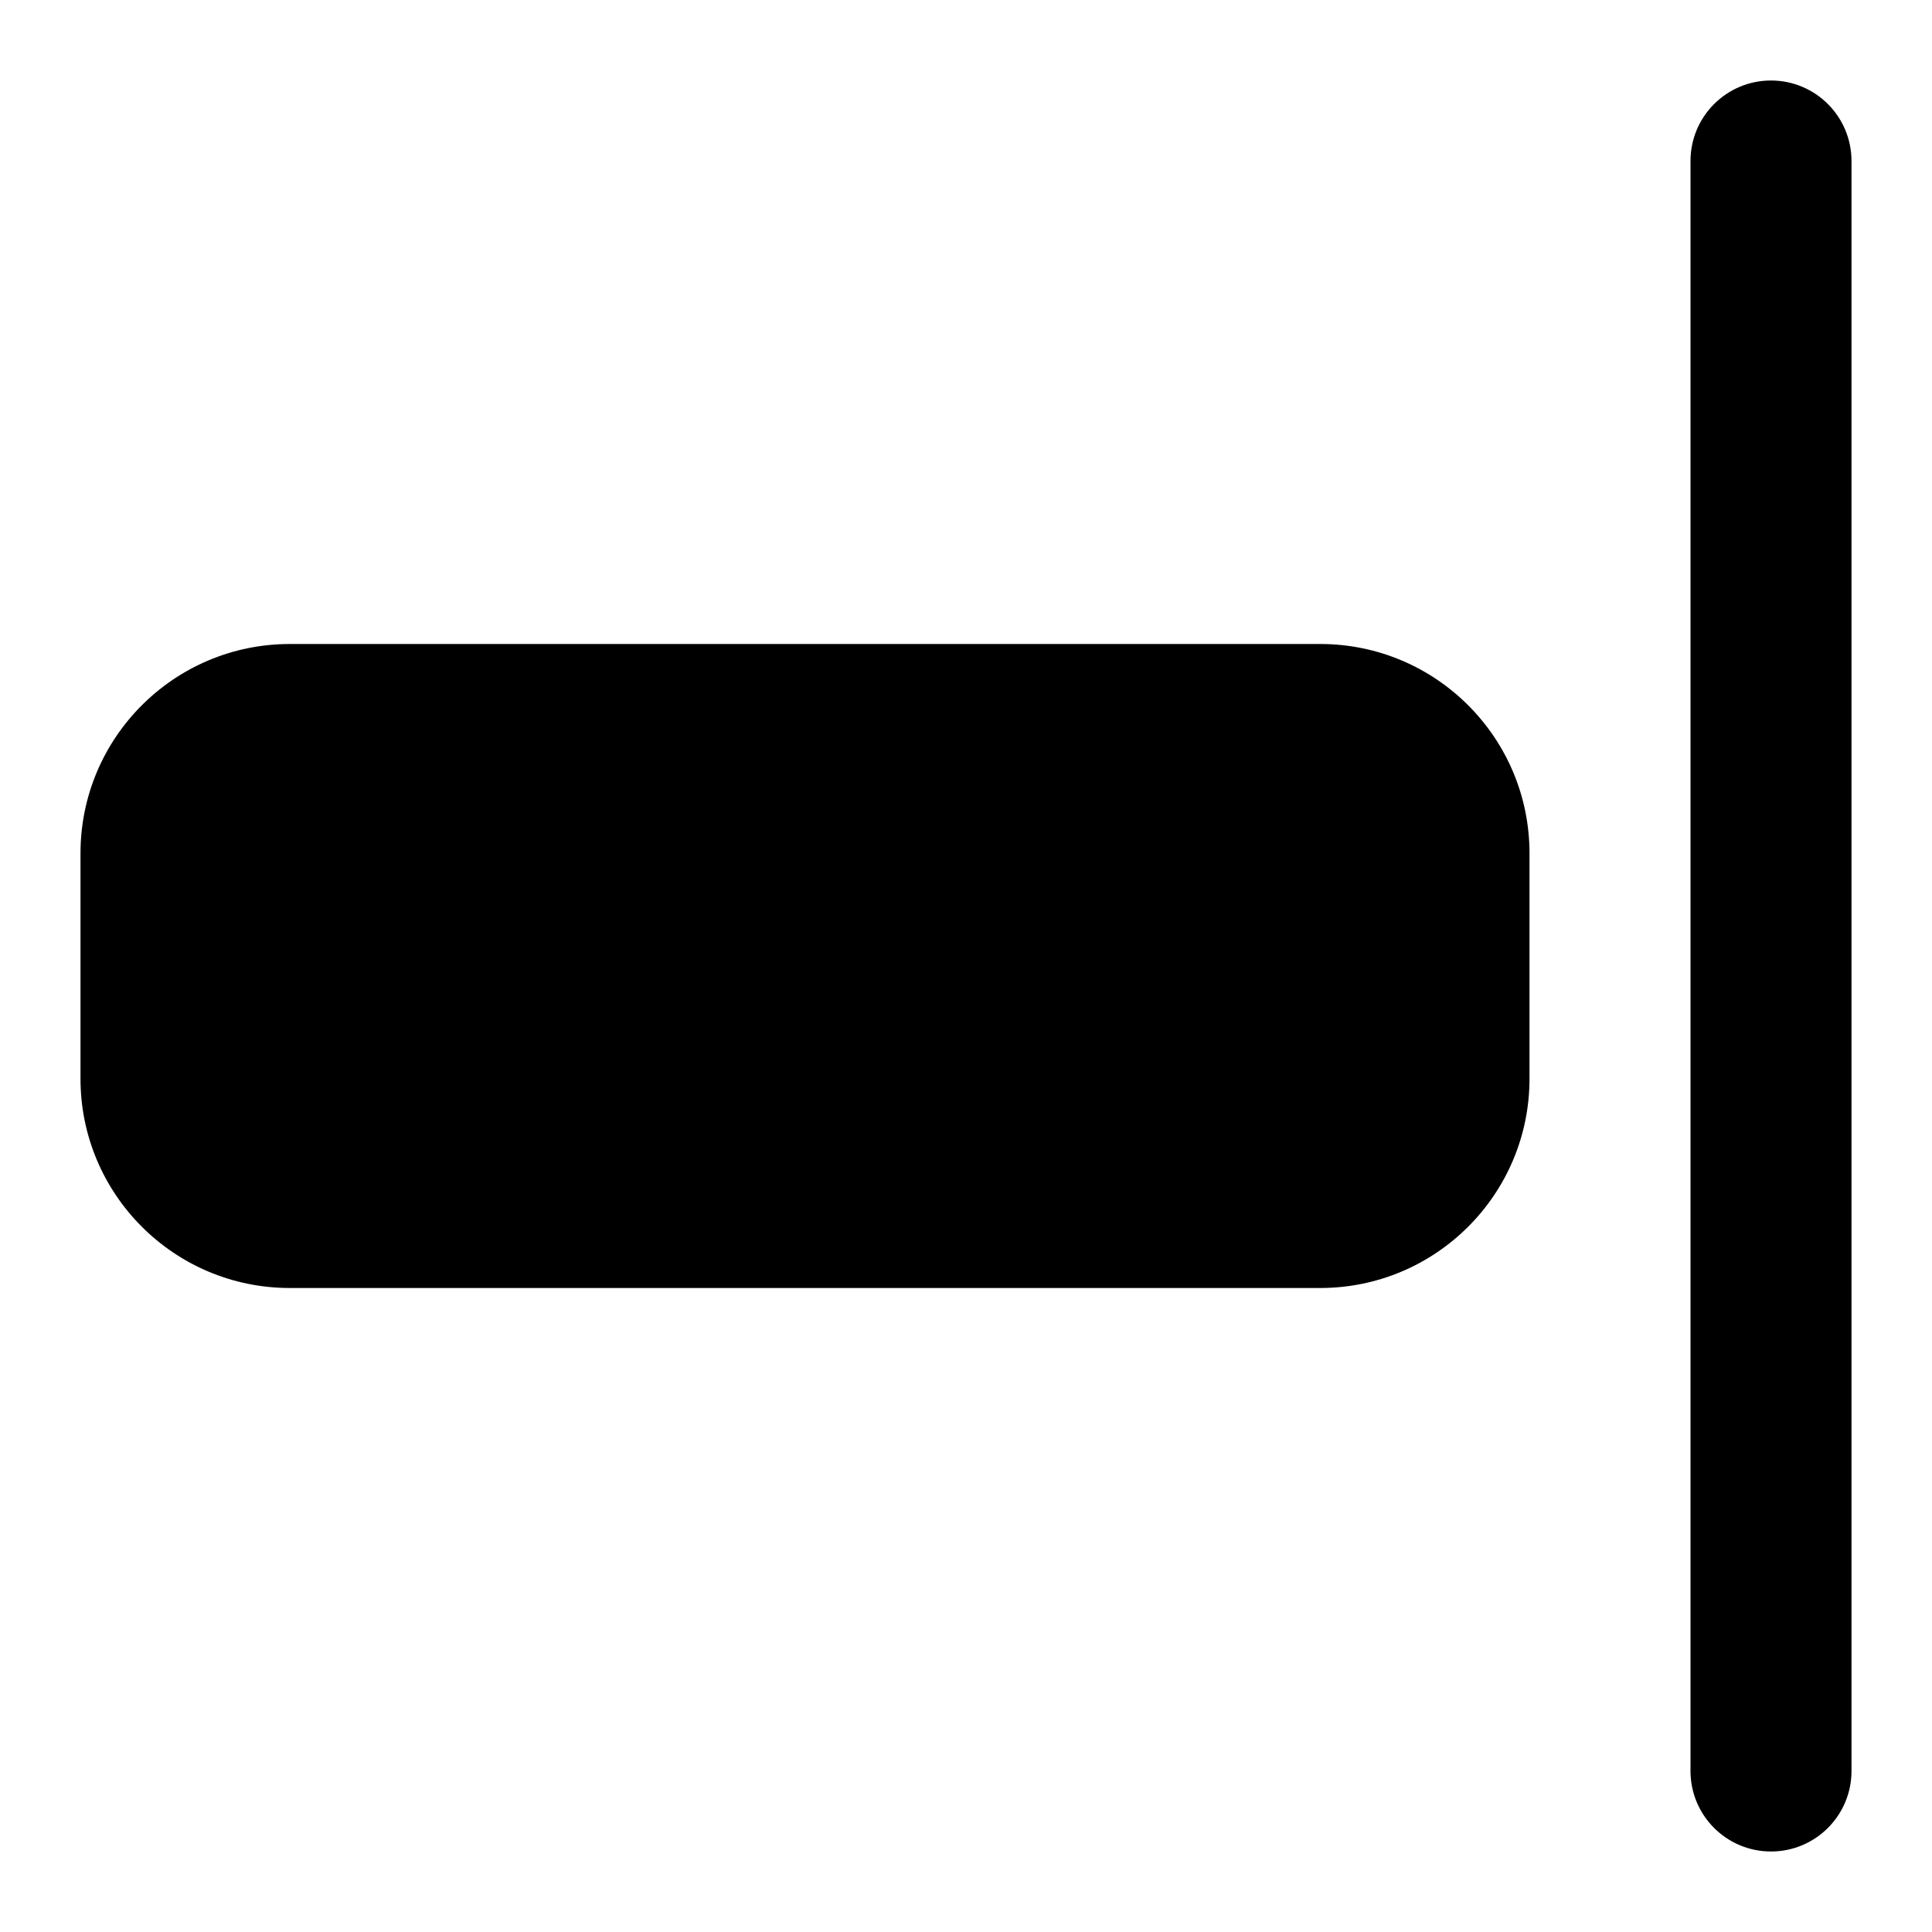
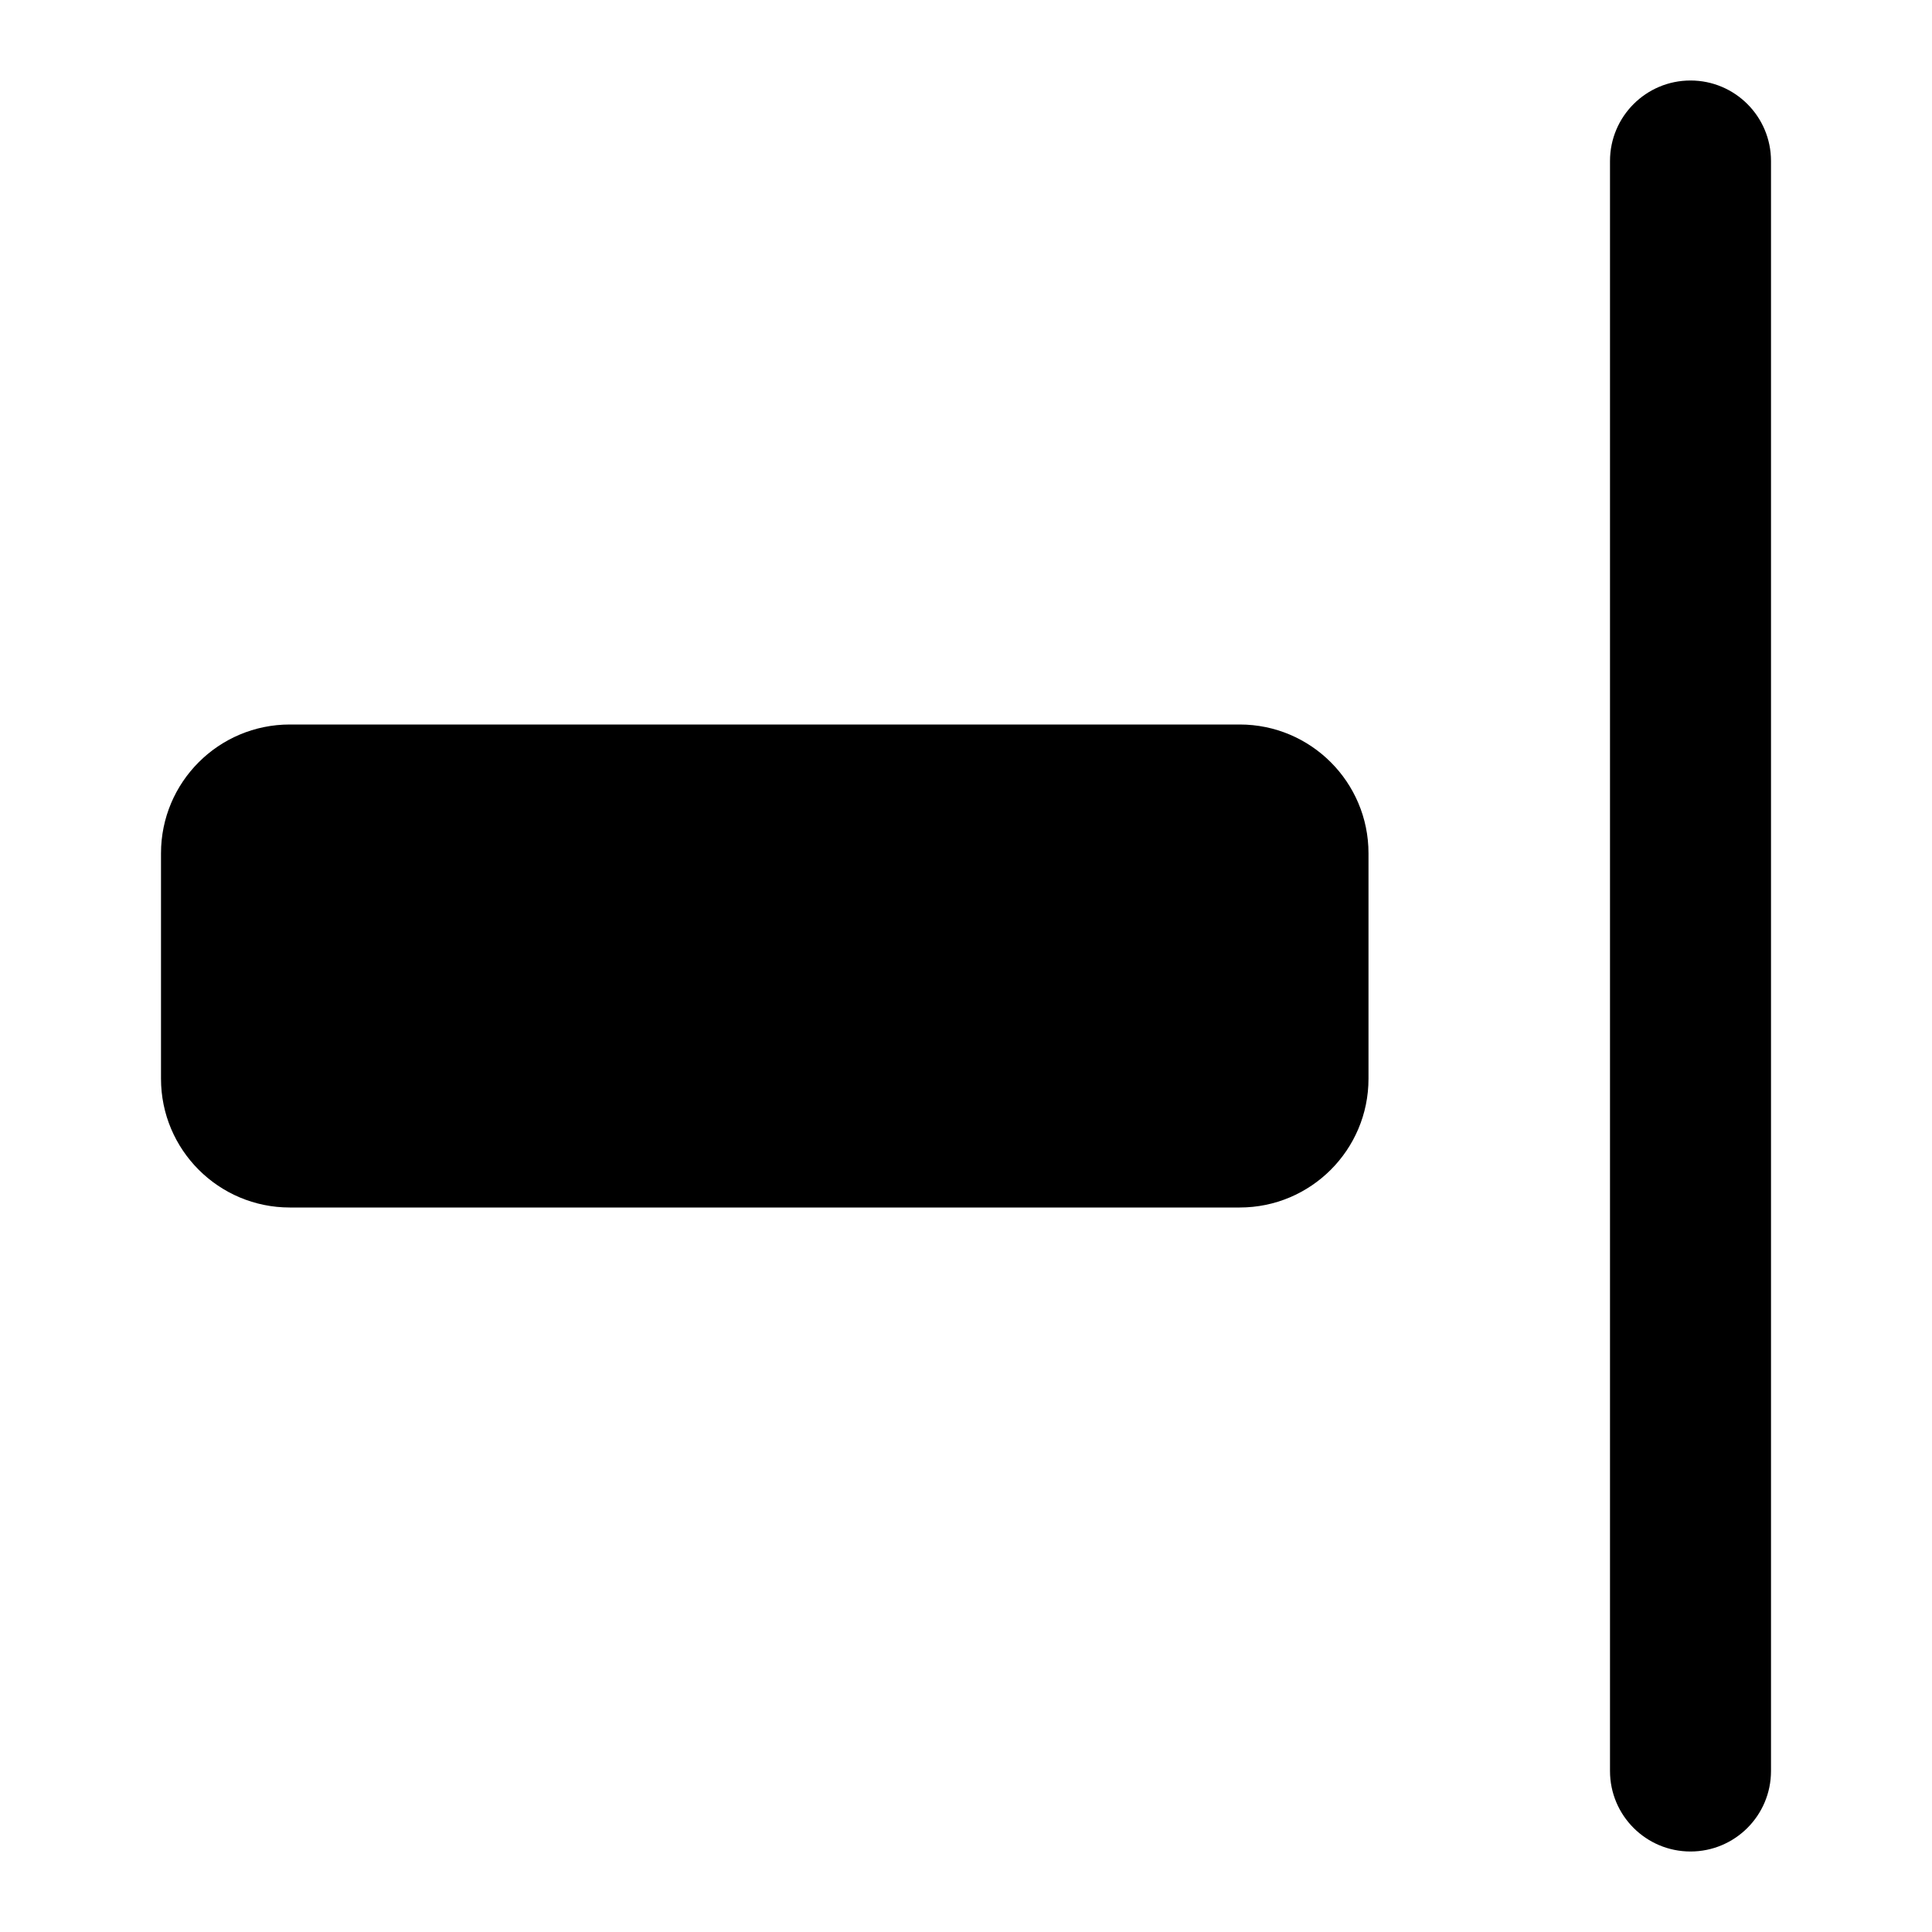
<svg xmlns="http://www.w3.org/2000/svg" width="24" height="24" fill="none">
-   <path fill="#000" d="M23 2a1 1 0 1 0-2 0v20a1 1 0 1 0 2 0zM3.6 8h12.8a2.6 2.6 0 0 1 2.6 2.6v2.8a2.6 2.6 0 0 1-2.6 2.6H3.6A2.6 2.6 0 0 1 1 13.4v-2.8A2.6 2.6 0 0 1 3.6 8" />
+   <path fill="#000" fill-rule="evenodd" d="M22 2a1 1 0 1 0-2 0v20a1 1 0 1 0 2 0zm-5 8.6v2.8a1.6 1.6 0 0 1-1.6 1.6H3.6A1.6 1.6 0 0 1 2 13.4v-2.8A1.6 1.6 0 0 1 3.6 9h11.8a1.6 1.6 0 0 1 1.6 1.6" clip-rule="evenodd" />
</svg>
